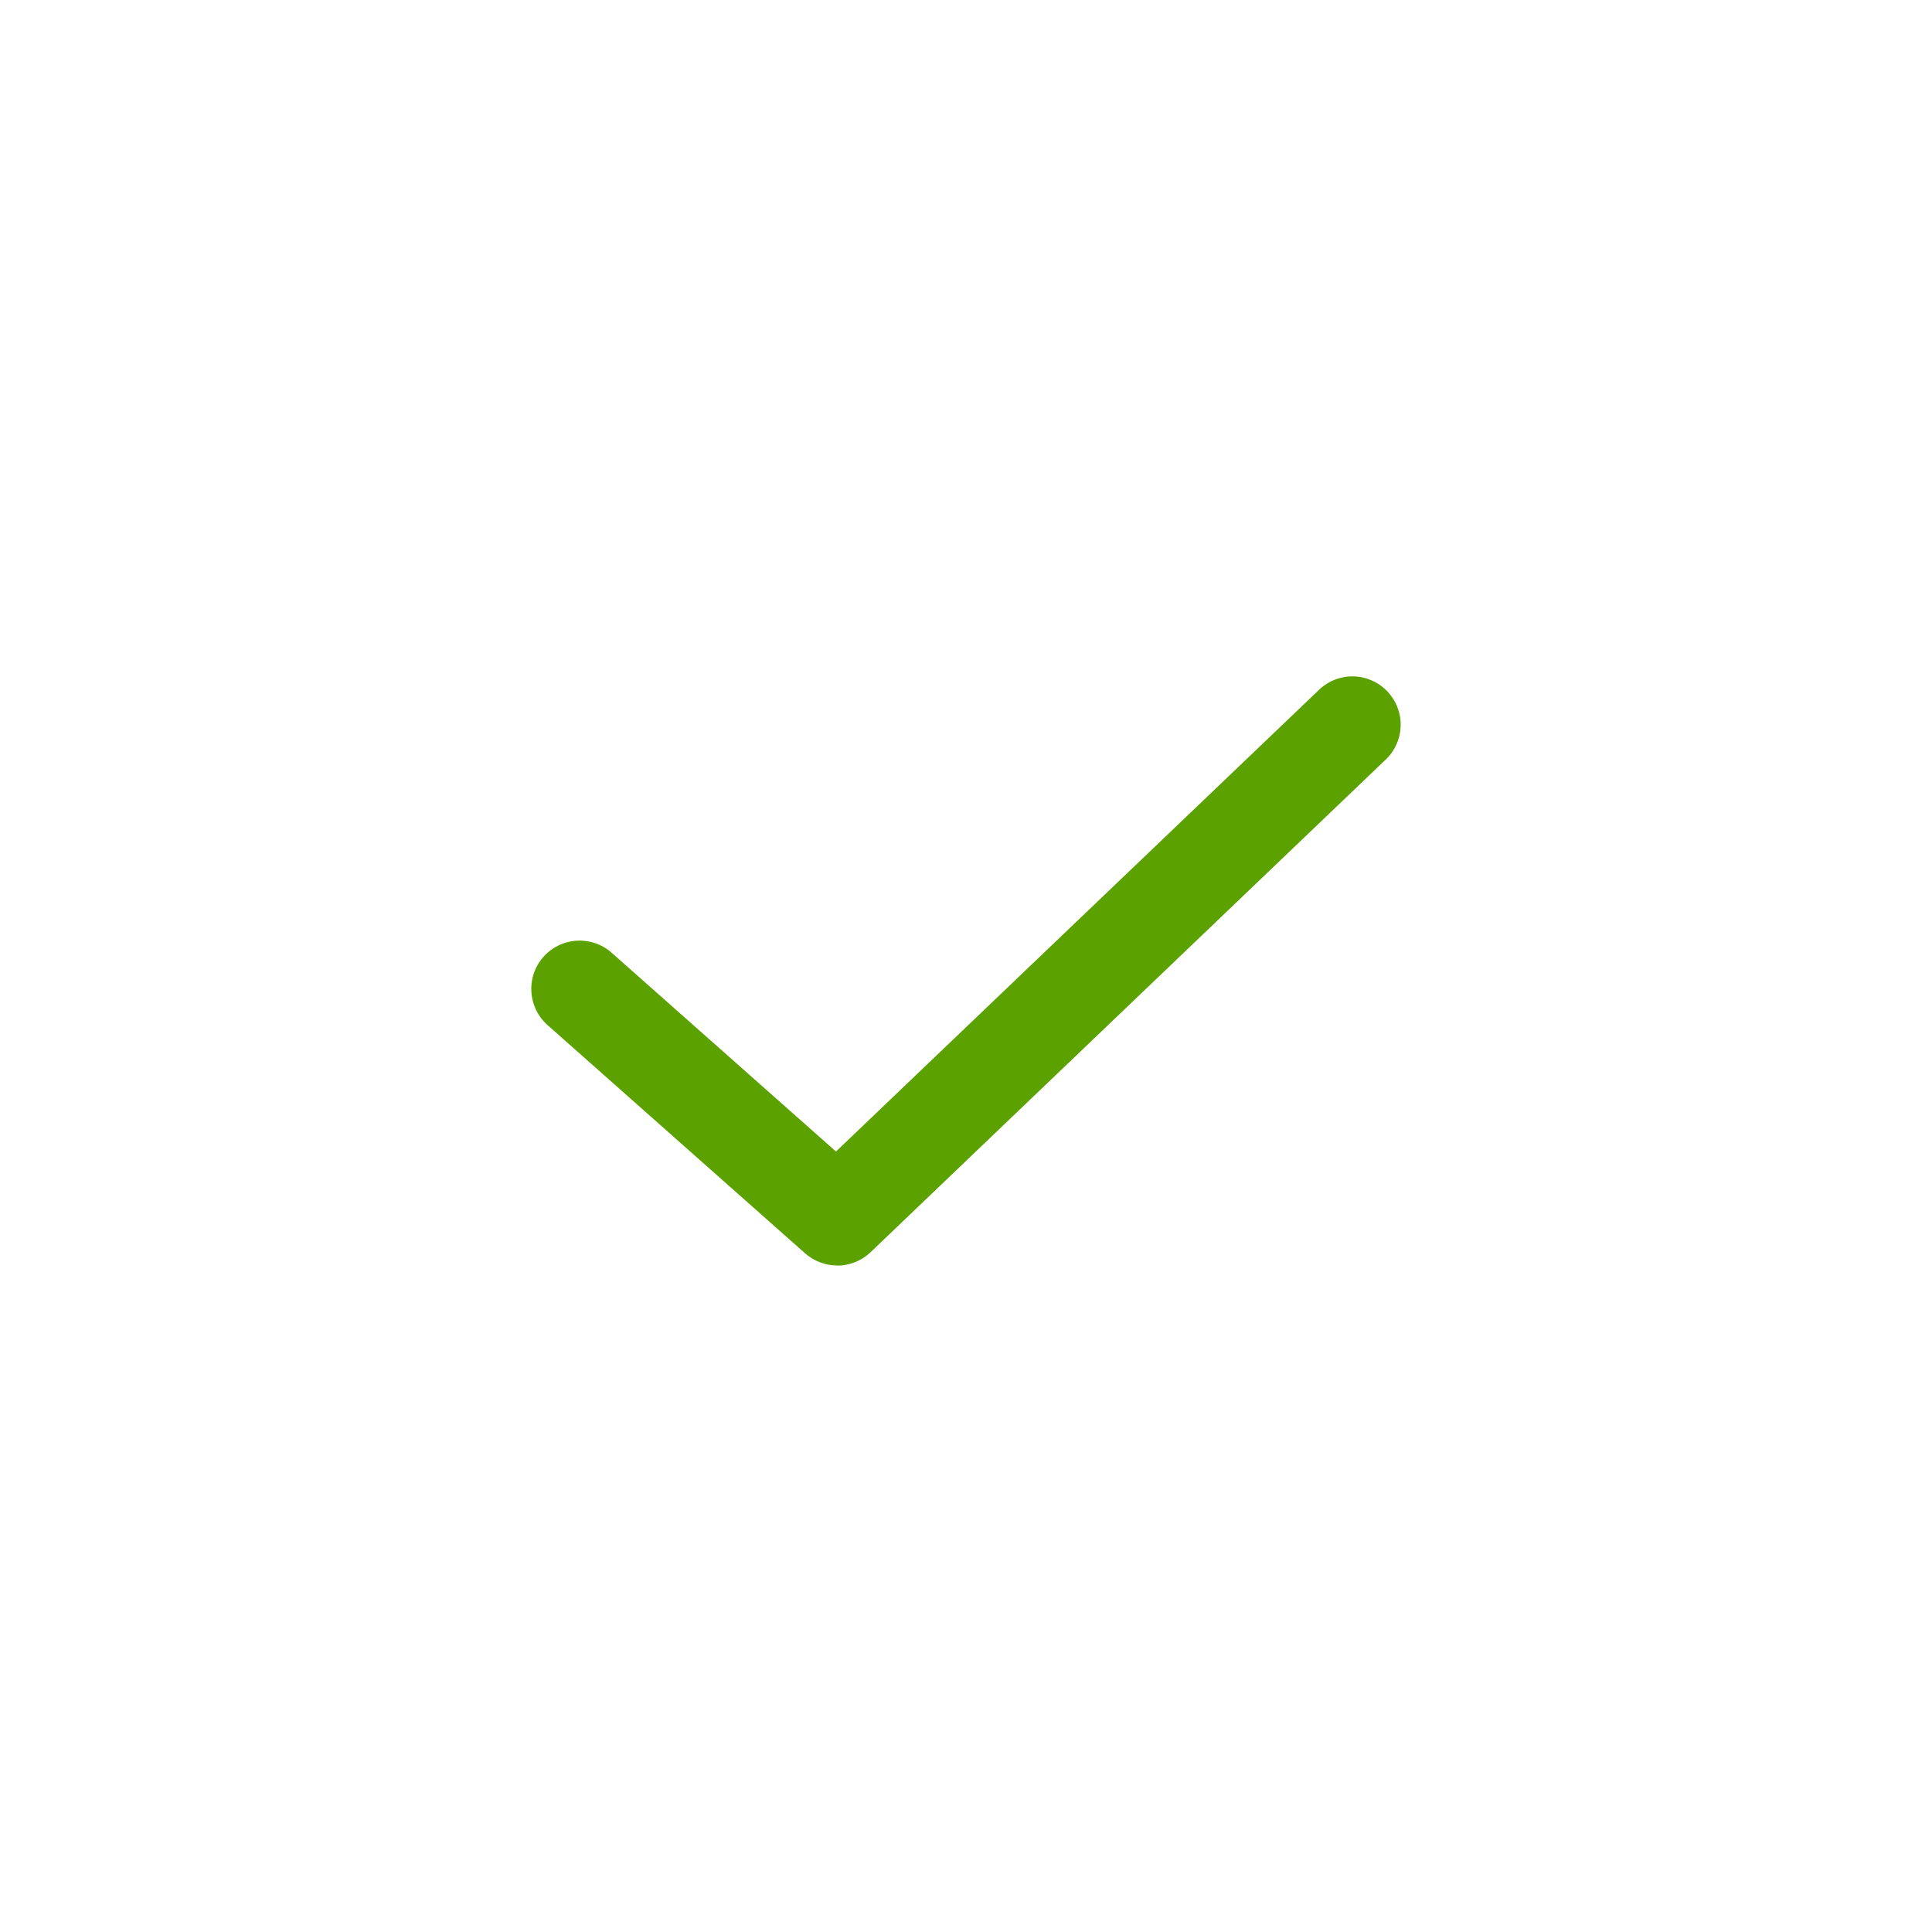
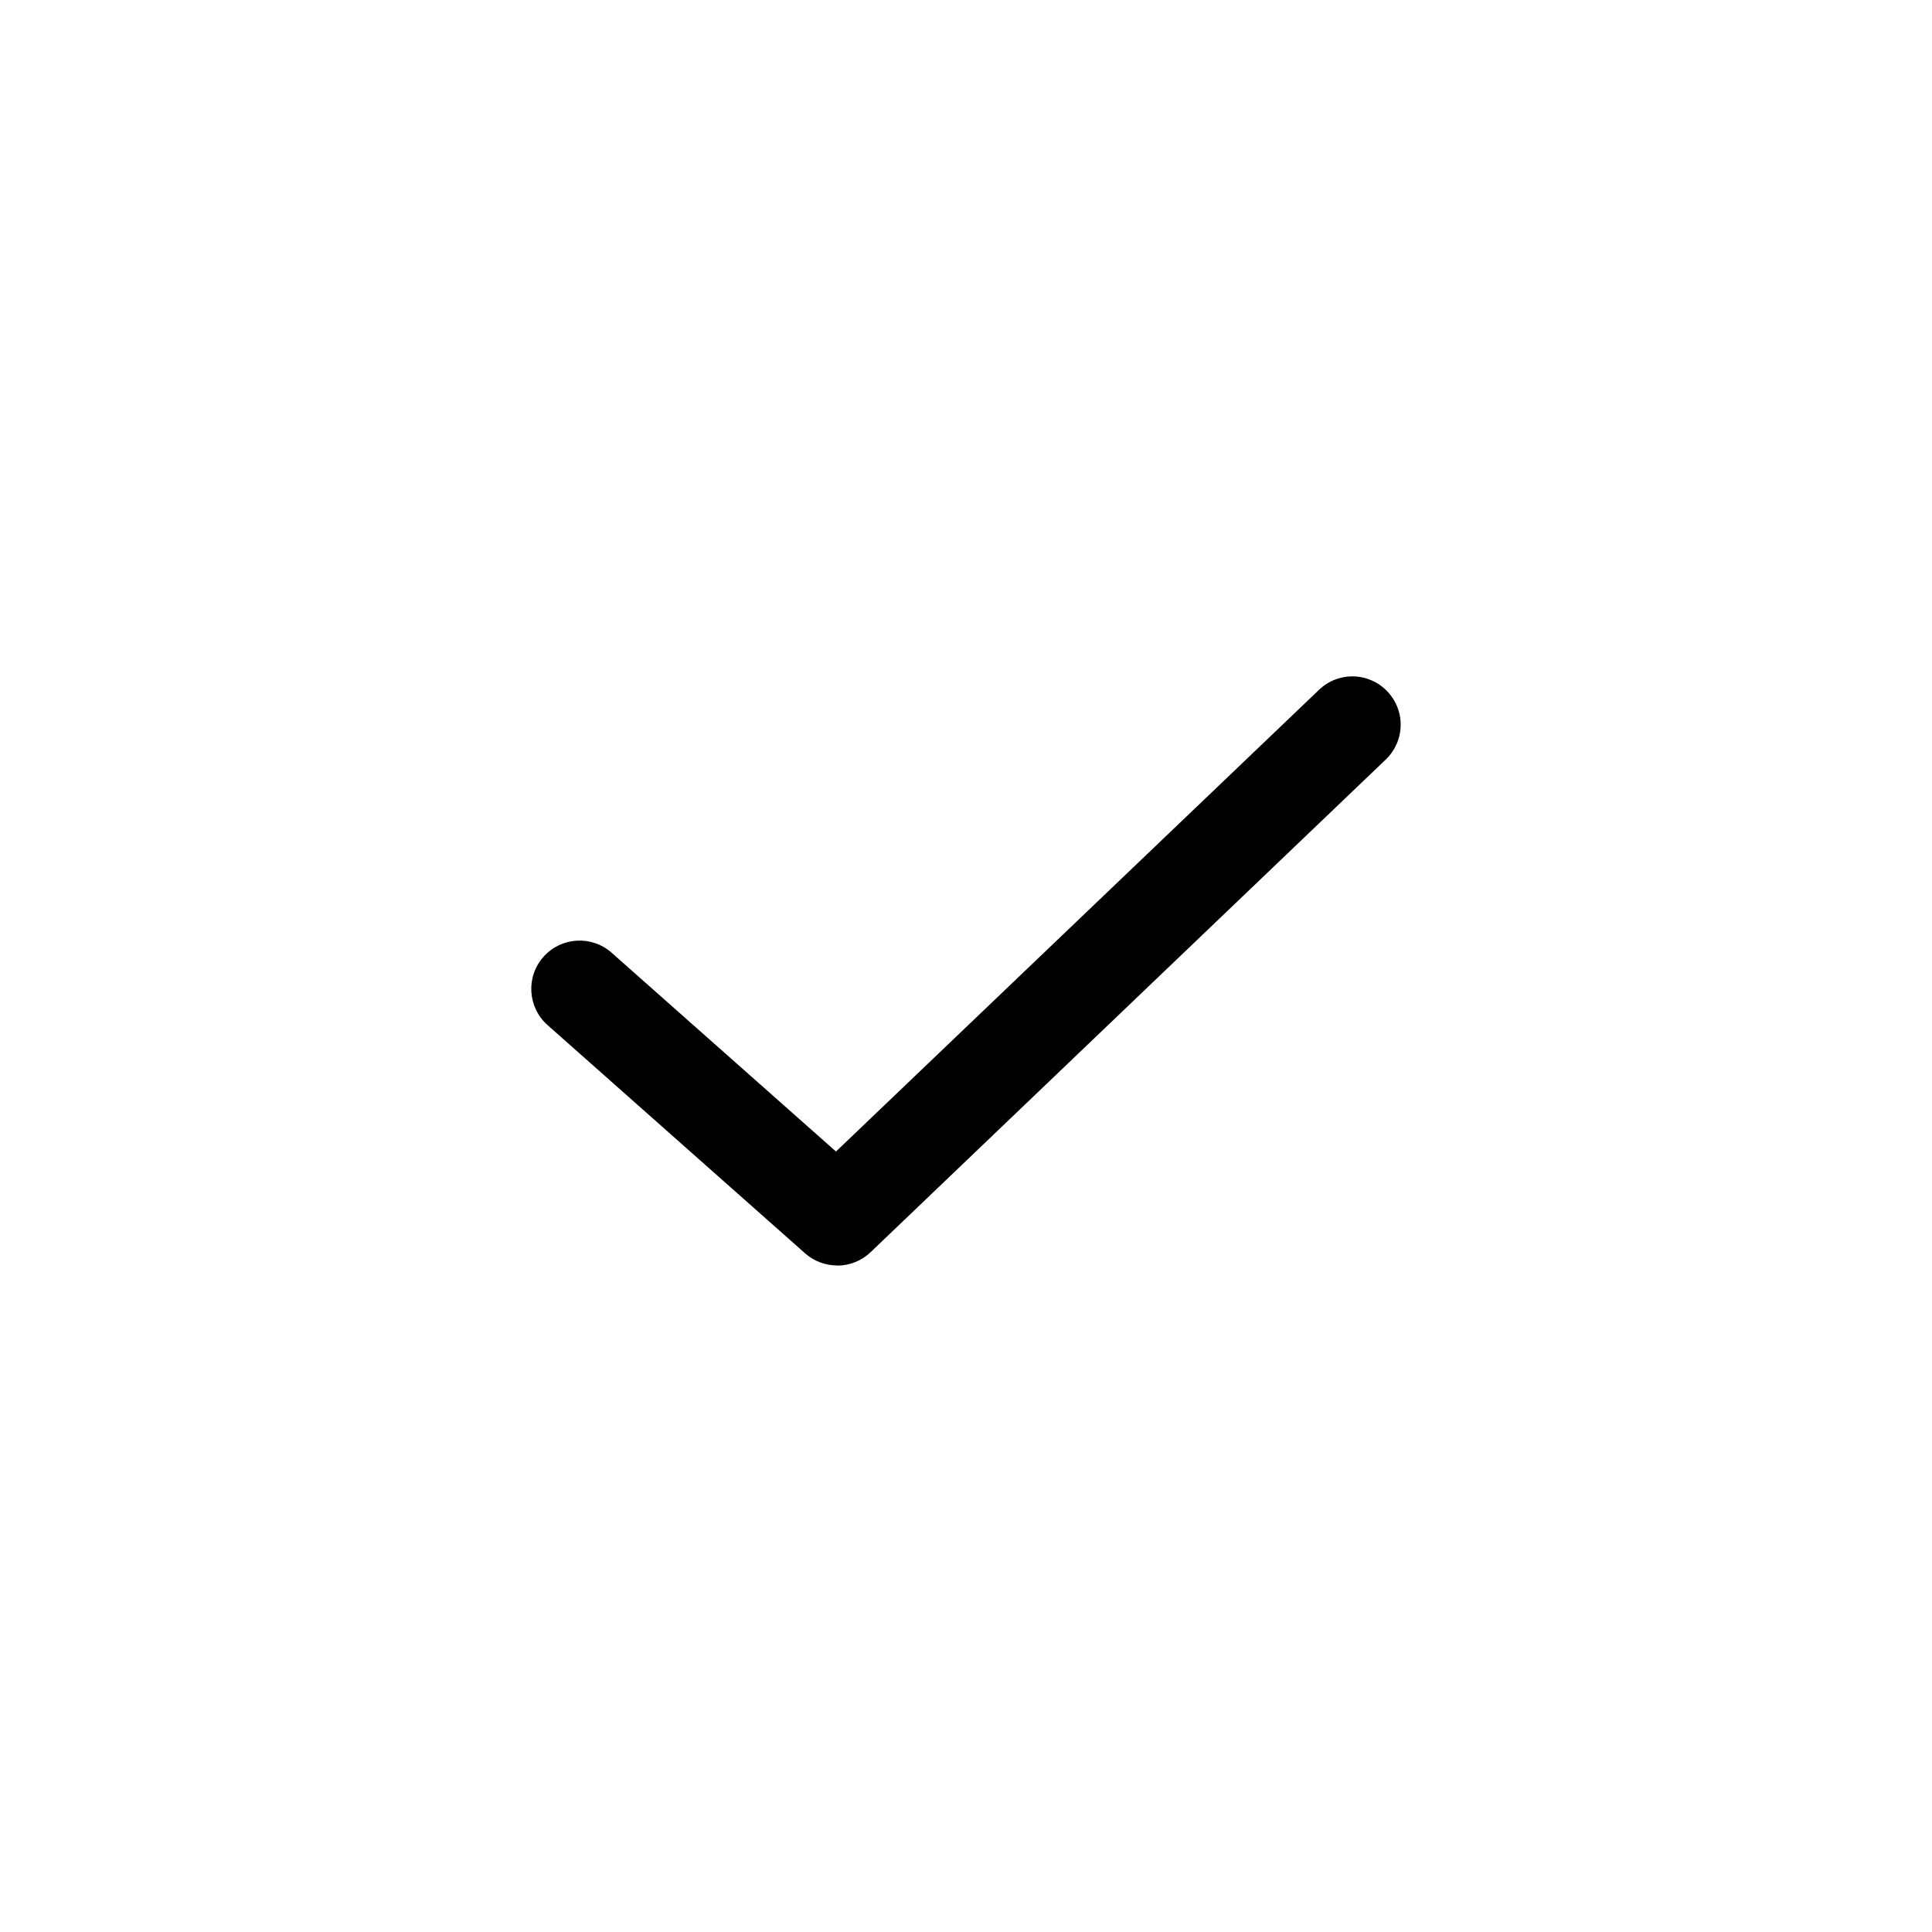
<svg xmlns="http://www.w3.org/2000/svg" width="40" height="40" viewBox="0 0 40 40">
-   <g fill="none" fill-rule="evenodd">
-     <path d="M0 0h40v40H0z" />
-     <path d="M17.333 26.2a1 1 0 0 1-.663-.25l-5.334-4.727a1 1 0 0 1 1.328-1.497l4.644 4.115 10.002-9.56a.997.997 0 0 1 1.412.032.998.998 0 0 1-.032 1.413l-10.666 10.2a1 1 0 0 1-.69.277" fill="#5BA200" />
+   <g fill-rule="evenodd">
+     <path d="M17.333 26.2a1 1 0 0 1-.663-.25l-5.334-4.727a1 1 0 0 1 1.328-1.497l4.644 4.115 10.002-9.56a.997.997 0 0 1 1.412.032.998.998 0 0 1-.032 1.413l-10.666 10.2a1 1 0 0 1-.69.277" />
  </g>
</svg>
